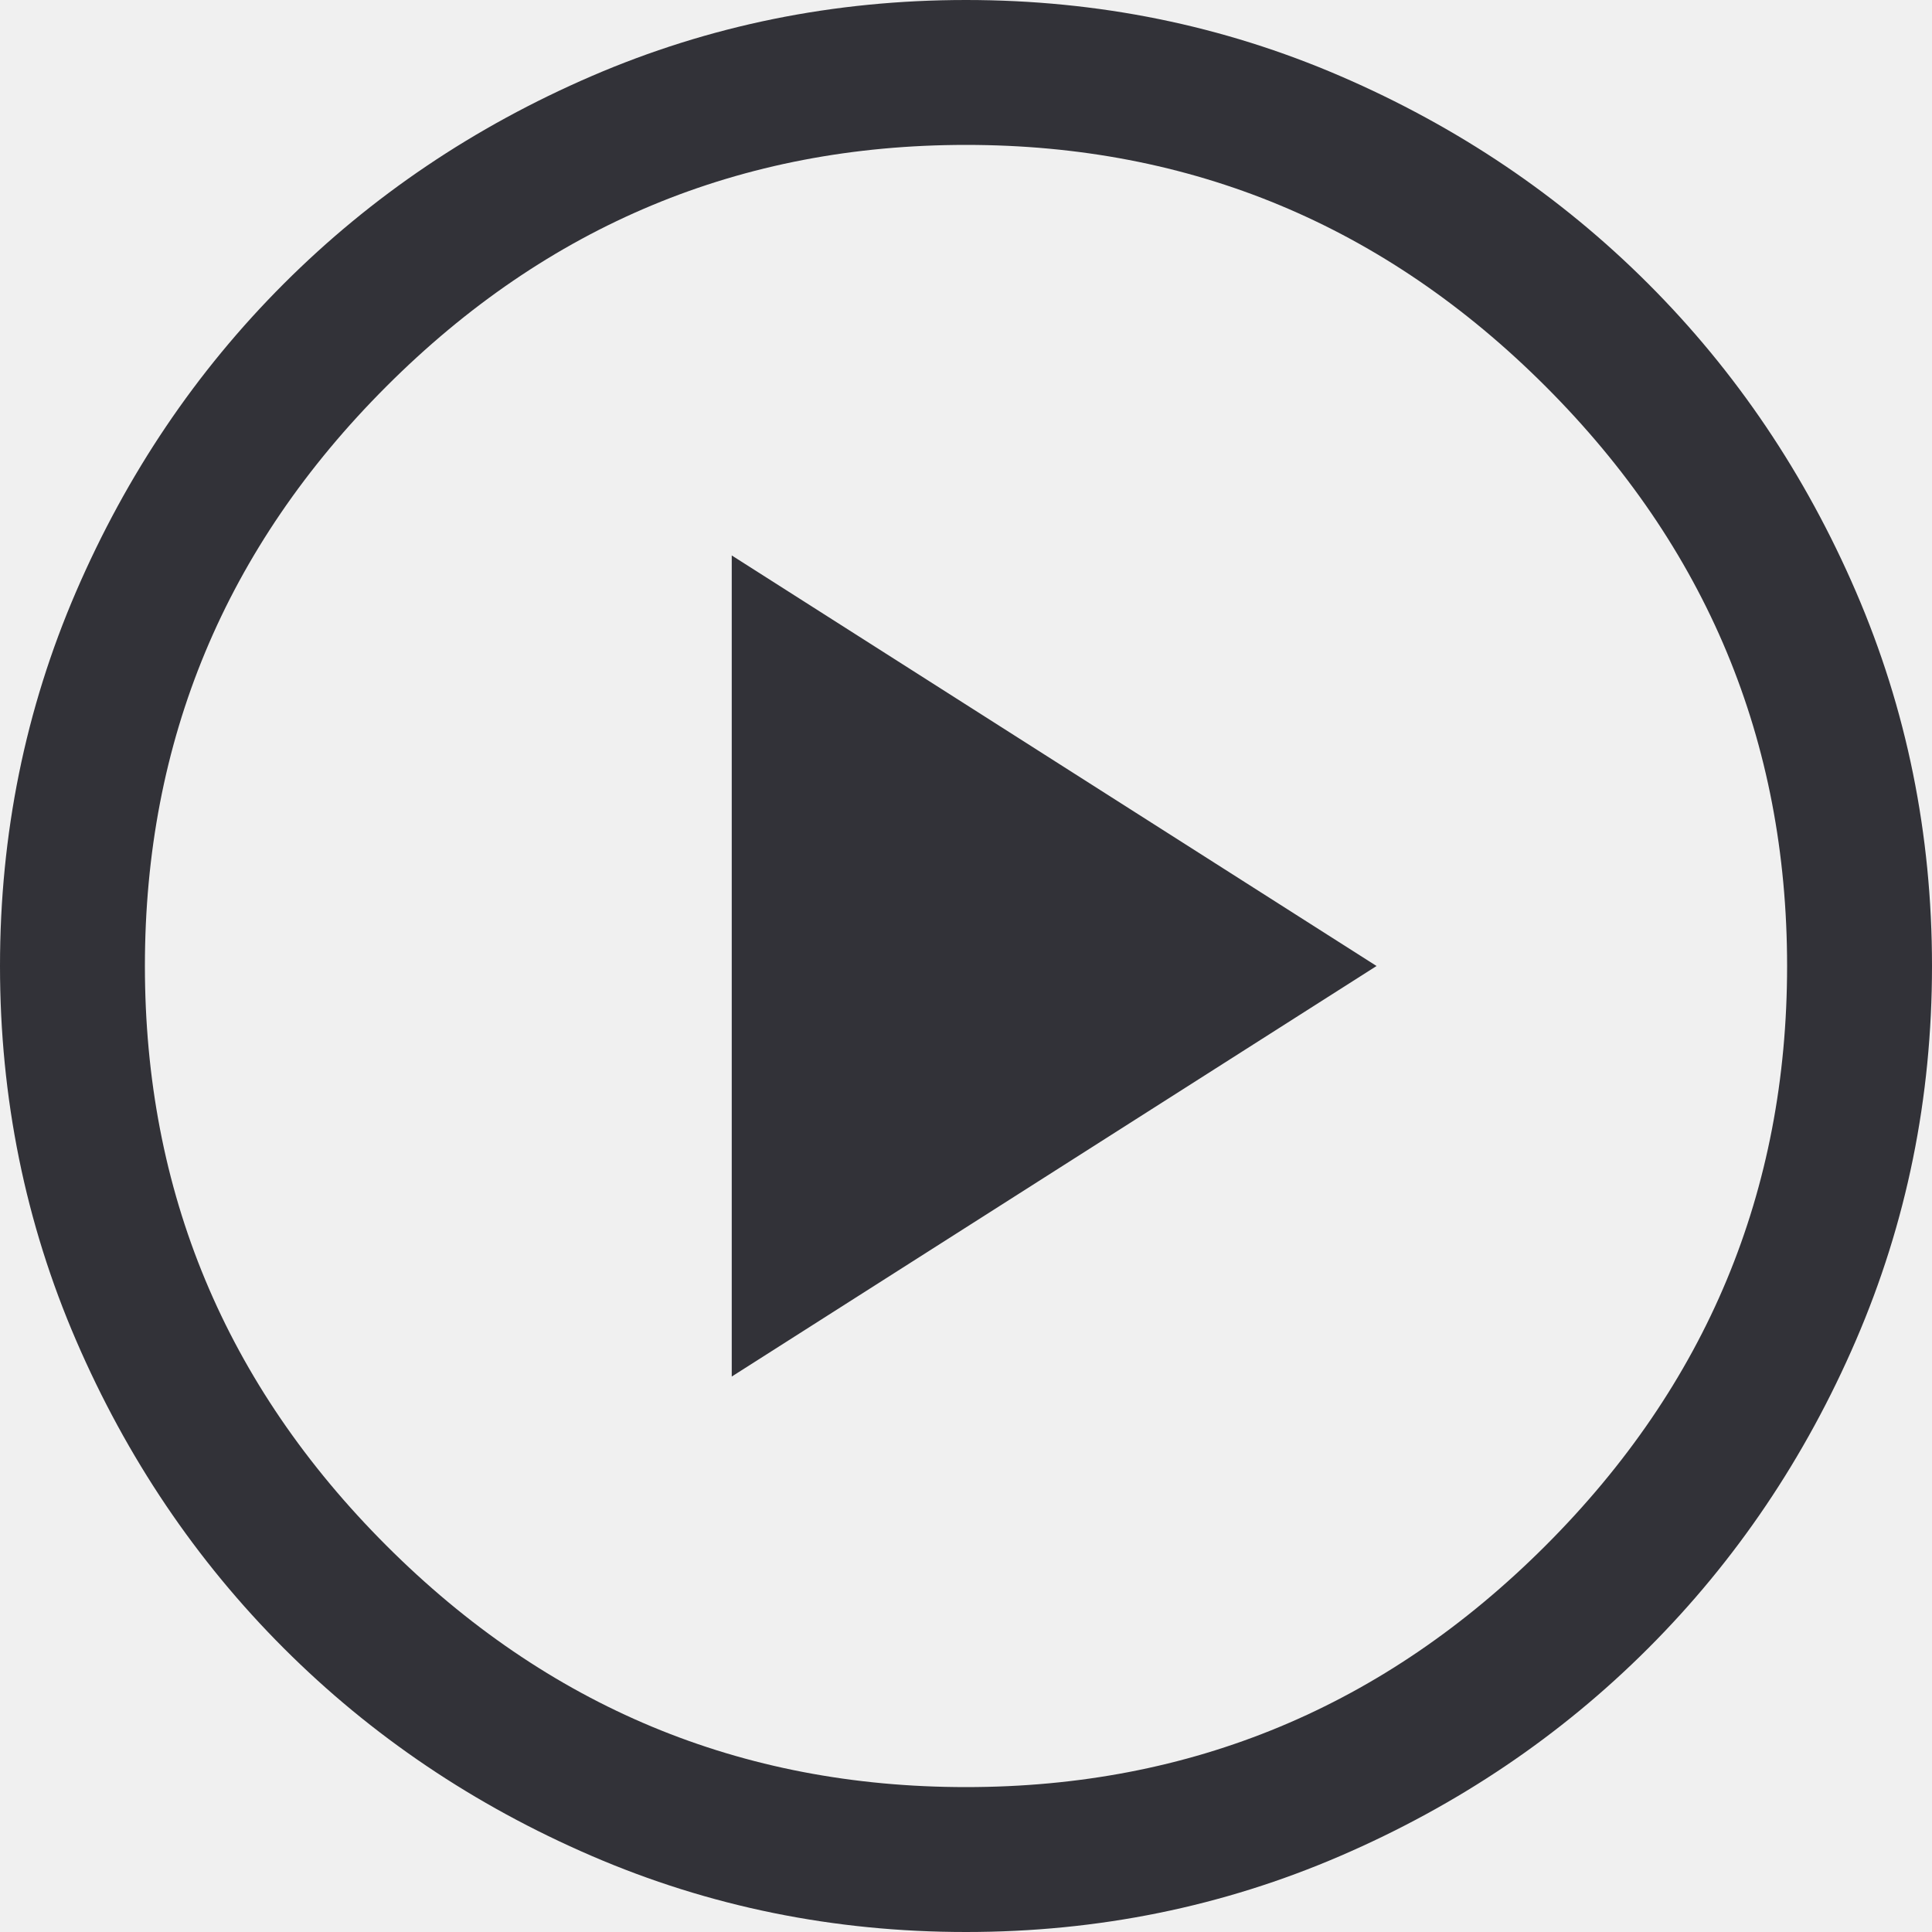
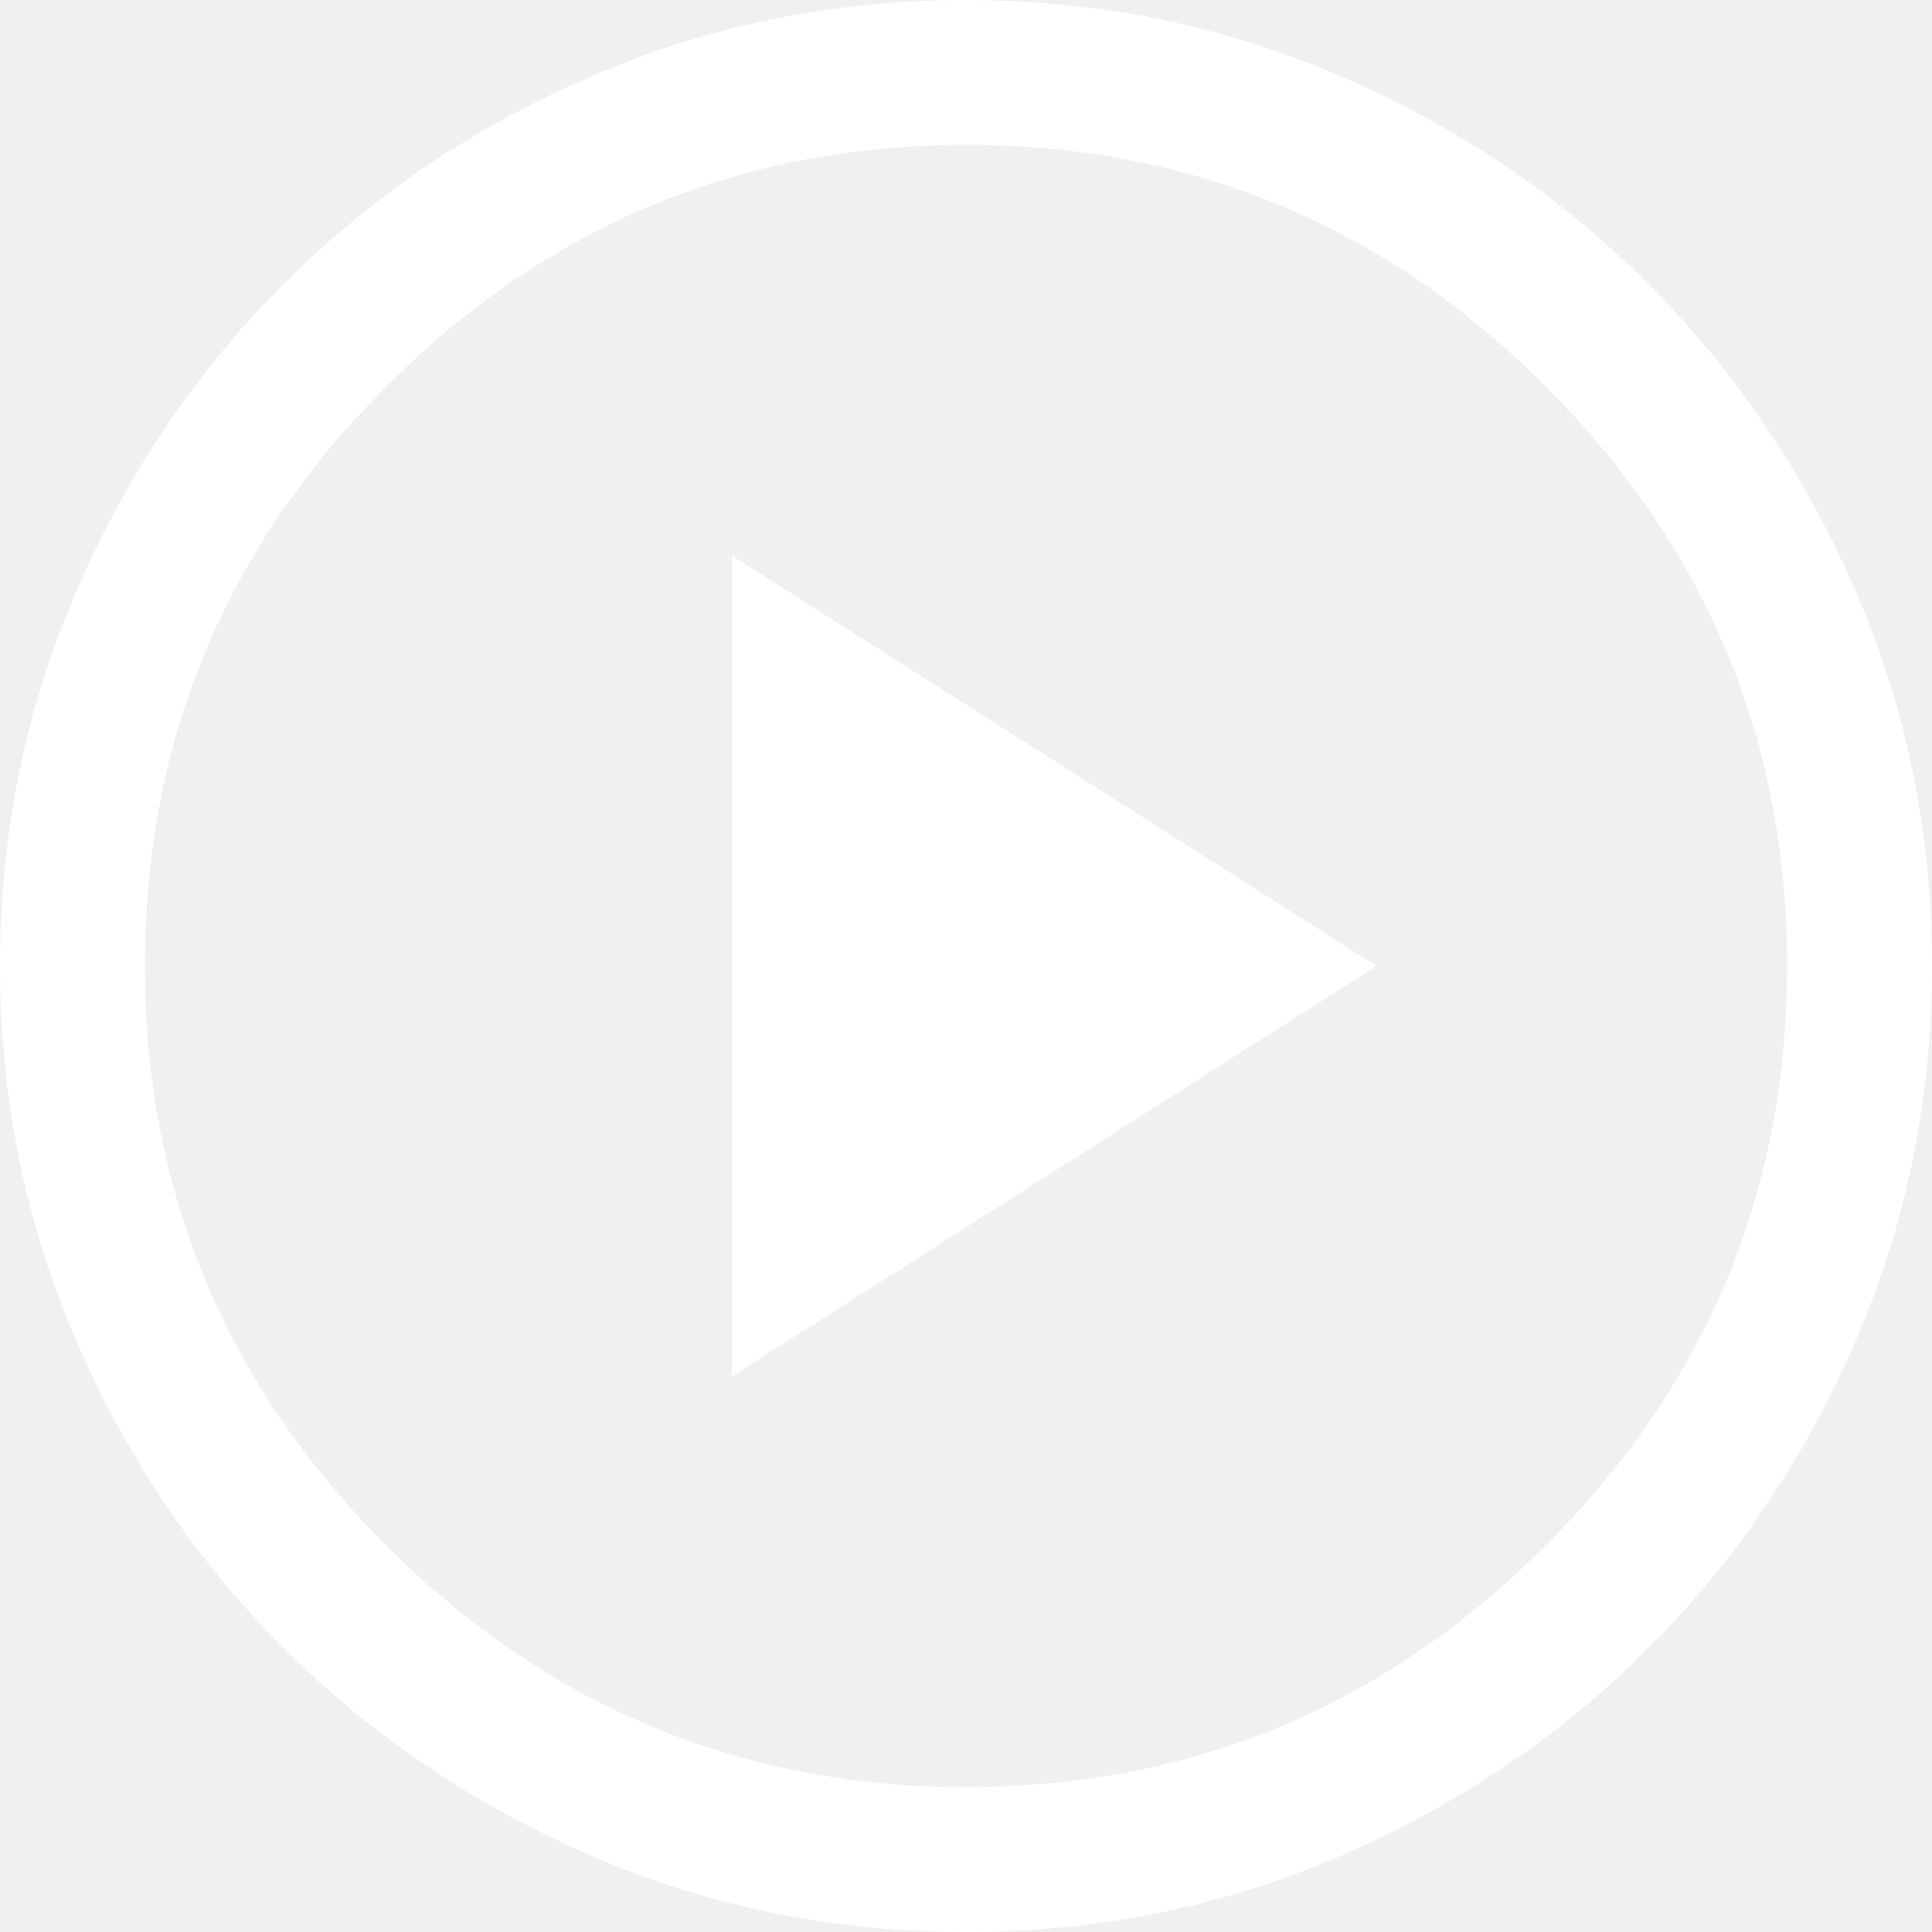
<svg xmlns="http://www.w3.org/2000/svg" width="48" height="48" viewBox="0 0 48 48" fill="none">
-   <path d="M18.18 34.2L34.2 24L18.18 13.8V34.2ZM24 48C20.72 48 17.62 47.37 14.7 46.11C11.78 44.85 9.23 43.13 7.05 40.95C4.87 38.77 3.15 36.22 1.89 33.3C0.63 30.38 0 27.28 0 24C0 20.72 0.63 17.62 1.89 14.7C3.15 11.78 4.87 9.23 7.05 7.05C9.23 4.87 11.78 3.15 14.7 1.89C17.62 0.63 20.72 0 24 0C27.28 0 30.38 0.63 33.3 1.89C36.22 3.15 38.77 4.87 40.95 7.05C43.13 9.23 44.85 11.78 46.11 14.7C47.37 17.62 48 20.72 48 24C48 27.28 47.37 30.38 46.11 33.3C44.85 36.22 43.13 38.77 40.95 40.95C38.77 43.13 36.22 44.85 33.3 46.11C30.38 47.37 27.28 48 24 48ZM24 44.4C29.6 44.4 34.4 42.4 38.4 38.4C42.4 34.4 44.4 29.6 44.4 24C44.4 18.4 42.4 13.6 38.4 9.6C34.4 5.6 29.6 3.6 24 3.6C18.4 3.6 13.6 5.6 9.6 9.6C5.6 13.6 3.6 18.4 3.6 24C3.6 29.6 5.6 34.4 9.6 38.4C13.6 42.4 18.4 44.4 24 44.4Z" fill="#323238" />
+   <path d="M18.18 34.2L34.2 24L18.18 13.8V34.2ZM24 48C20.72 48 17.62 47.37 14.7 46.11C11.78 44.85 9.23 43.13 7.05 40.95C4.87 38.77 3.15 36.22 1.89 33.3C0.63 30.38 0 27.28 0 24C0 20.72 0.63 17.62 1.89 14.7C3.15 11.78 4.87 9.23 7.05 7.05C9.23 4.87 11.78 3.15 14.7 1.89C17.62 0.63 20.72 0 24 0C27.28 0 30.38 0.63 33.3 1.89C36.22 3.15 38.77 4.87 40.95 7.05C43.13 9.23 44.85 11.78 46.11 14.7C47.37 17.62 48 20.72 48 24C48 27.28 47.37 30.38 46.11 33.3C44.85 36.22 43.13 38.77 40.95 40.95C38.77 43.13 36.22 44.85 33.3 46.11C30.38 47.37 27.28 48 24 48ZM24 44.4C29.6 44.4 34.4 42.4 38.4 38.4C42.4 34.4 44.4 29.6 44.4 24C44.4 18.4 42.4 13.6 38.4 9.6C34.4 5.6 29.6 3.6 24 3.6C18.4 3.6 13.6 5.6 9.6 9.6C5.6 13.6 3.6 18.4 3.6 24C3.6 29.6 5.6 34.4 9.6 38.4C13.6 42.4 18.4 44.4 24 44.4Z" fill="#FFFFFF" />
</svg>
